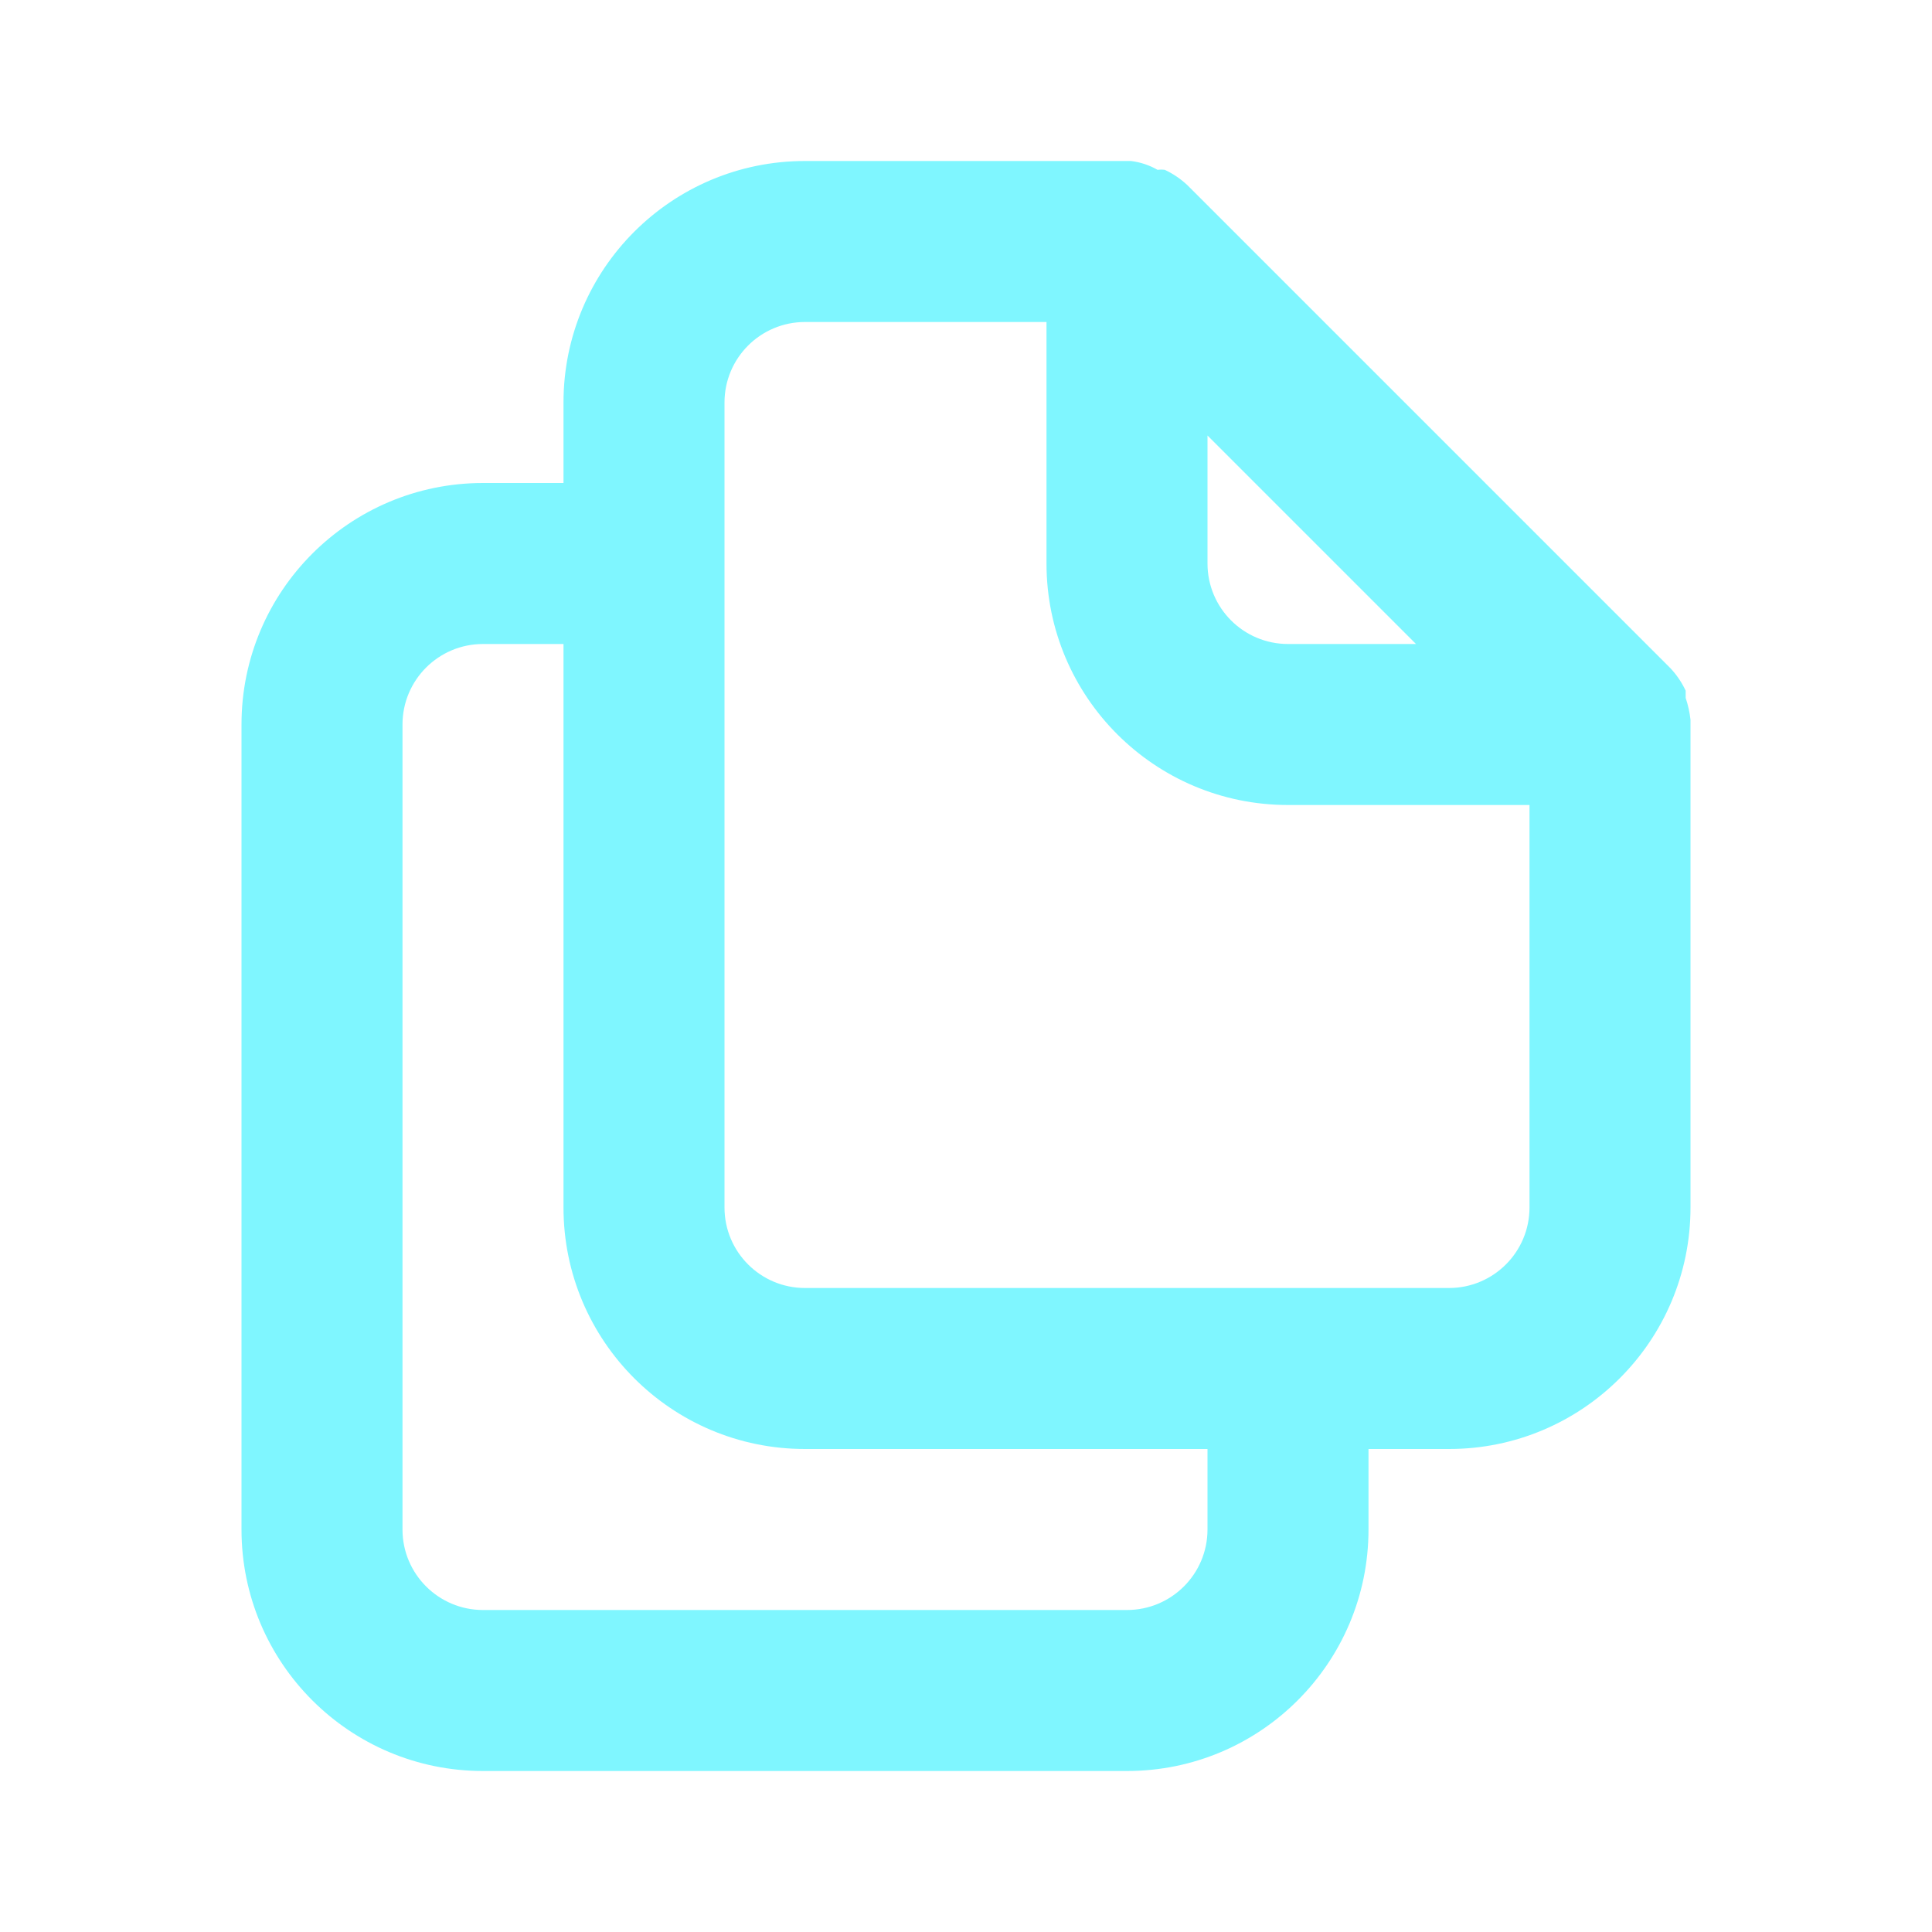
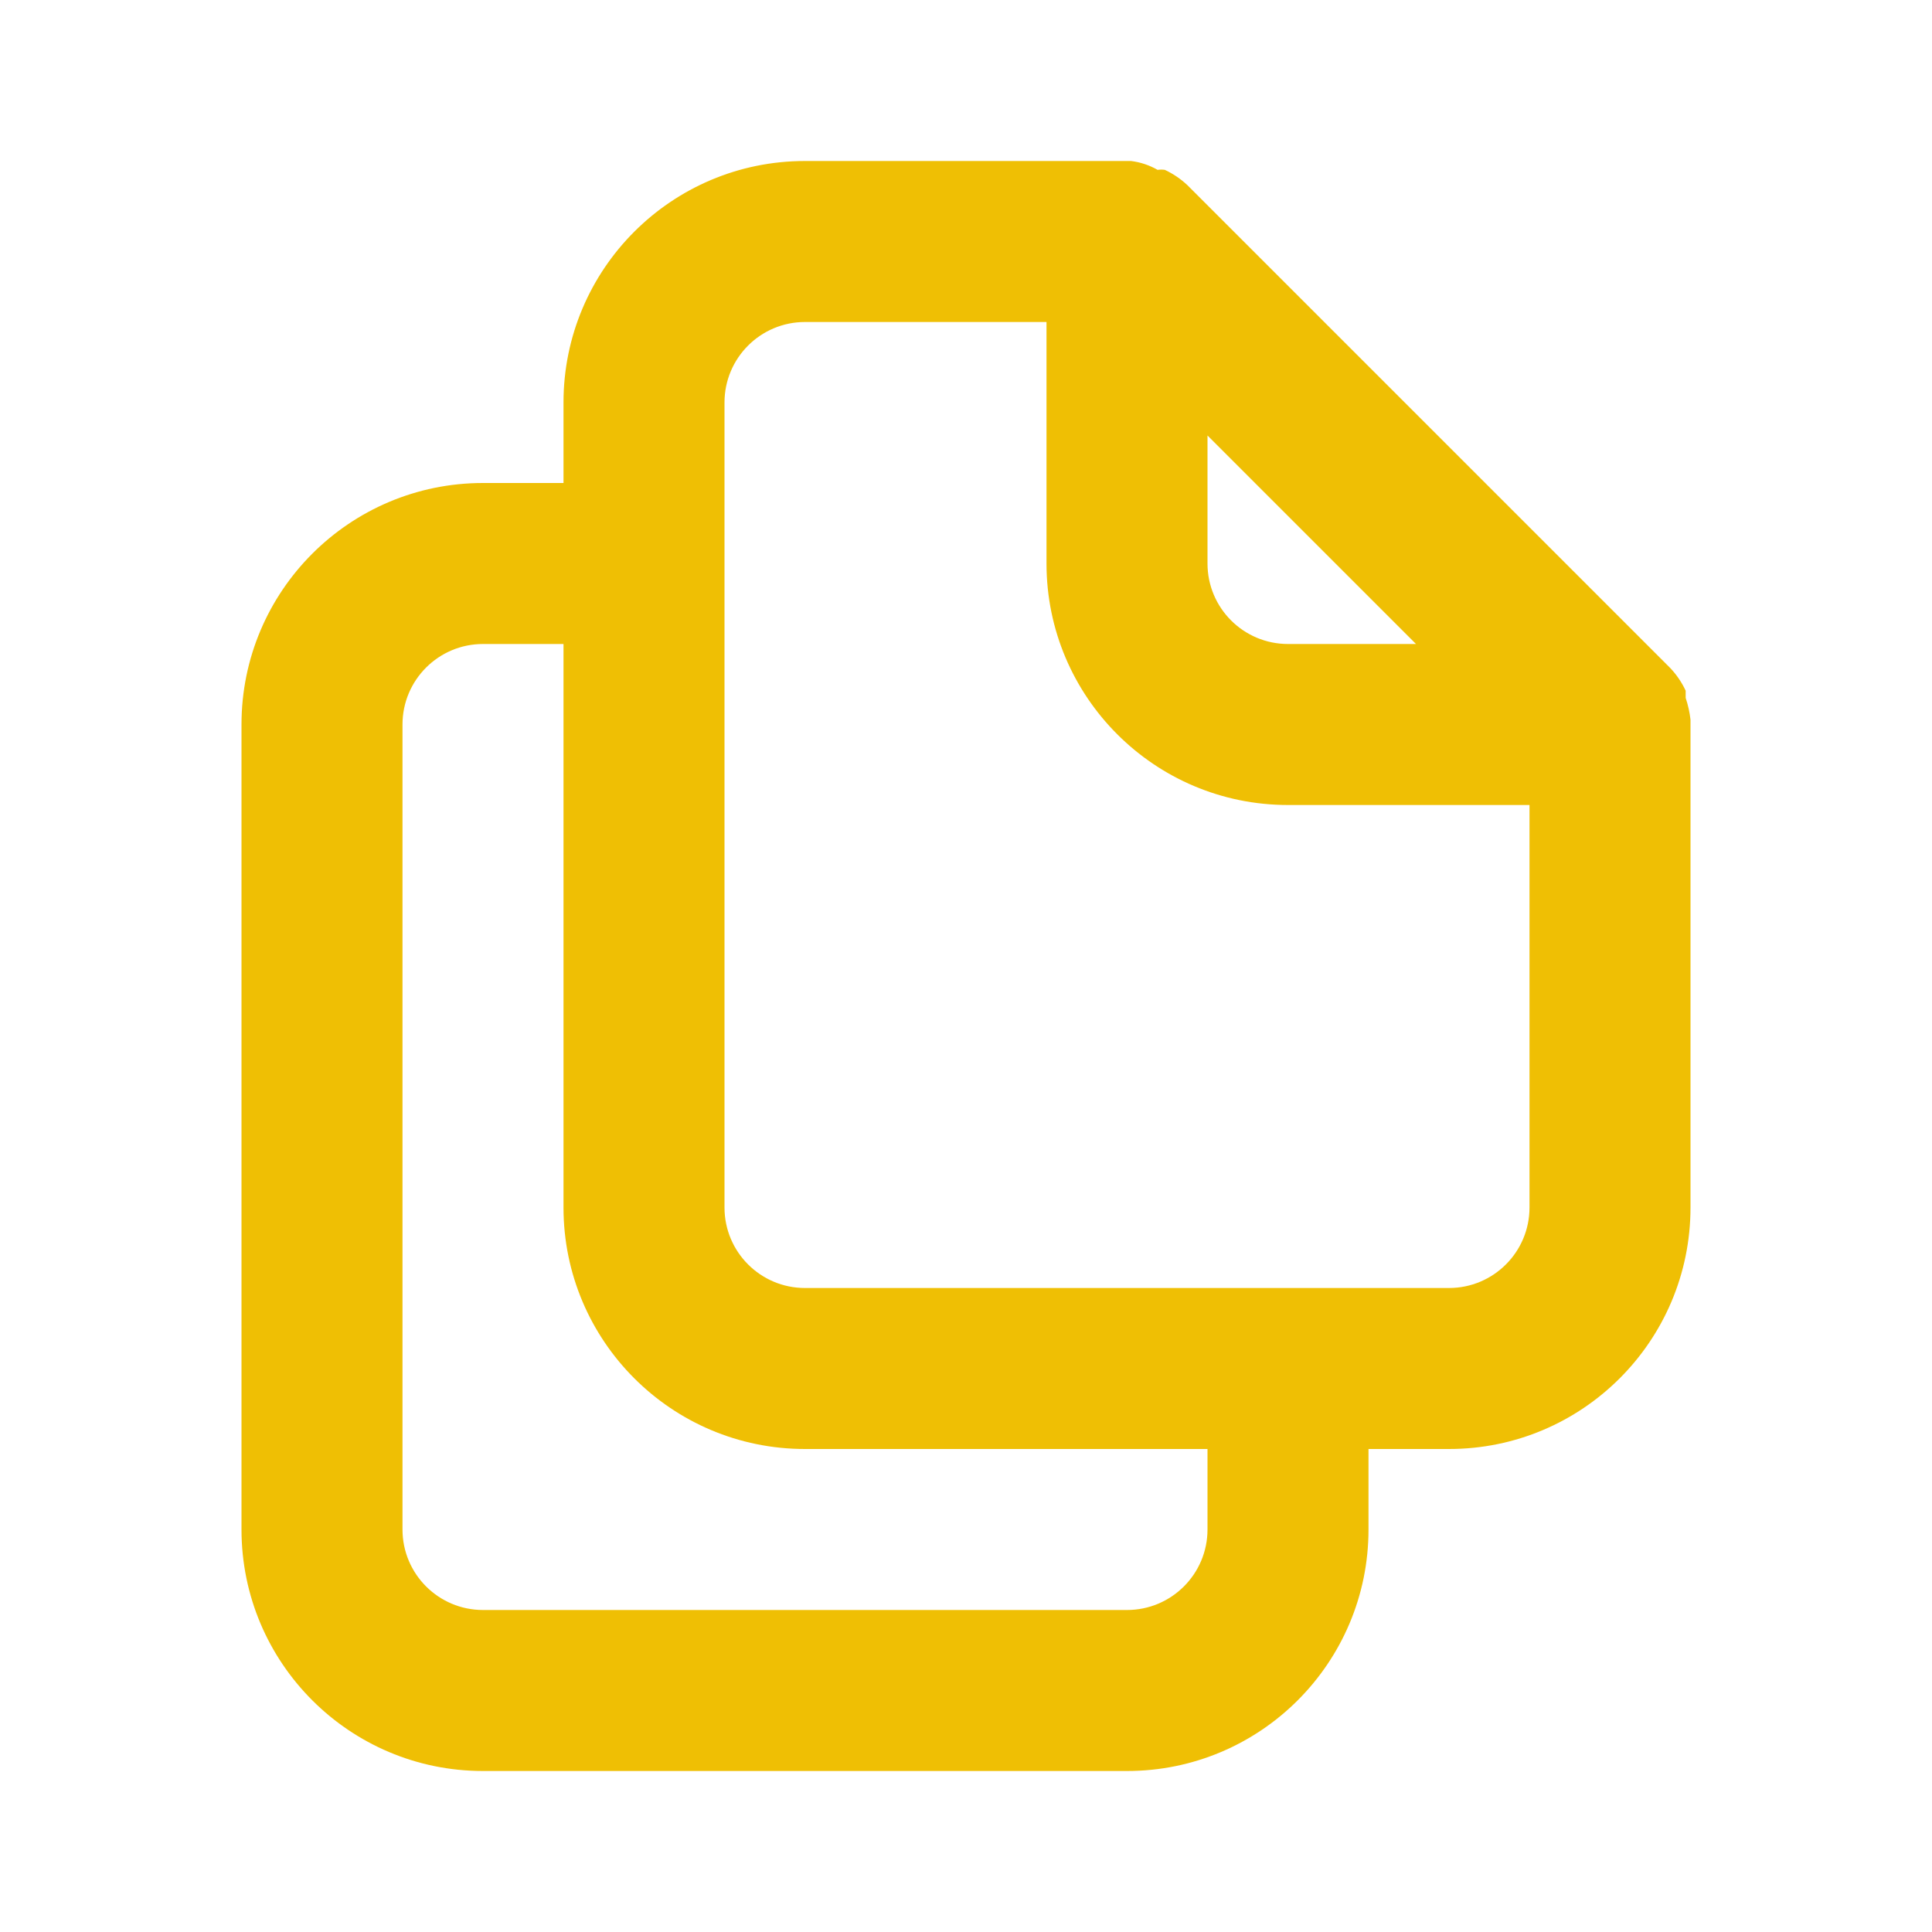
<svg xmlns="http://www.w3.org/2000/svg" width="200" height="200" viewBox="0 0 24 24">
-   <path fill="#7ff6ff" d="M21 8.94a1.31 1.31 0 0 0-.06-.27v-.09a1.07 1.07 0 0 0-.19-.28l-6-6a1.07 1.07 0 0 0-.28-.19a.32.32 0 0 0-.09 0a.88.88 0 0 0-.33-.11H10a3 3 0 0 0-3 3v1H6a3 3 0 0 0-3 3v10a3 3 0 0 0 3 3h8a3 3 0 0 0 3-3v-1h1a3 3 0 0 0 3-3V8.94Zm-6-3.53L17.59 8H16a1 1 0 0 1-1-1ZM15 19a1 1 0 0 1-1 1H6a1 1 0 0 1-1-1V9a1 1 0 0 1 1-1h1v7a3 3 0 0 0 3 3h5Zm4-4a1 1 0 0 1-1 1h-8a1 1 0 0 1-1-1V5a1 1 0 0 1 1-1h3v3a3 3 0 0 0 3 3h3Z" />
+   <path fill="#EFBF04" d="M21 8.94a1.31 1.31 0 0 0-.06-.27v-.09a1.07 1.07 0 0 0-.19-.28l-6-6a1.07 1.07 0 0 0-.28-.19a.32.32 0 0 0-.09 0a.88.88 0 0 0-.33-.11H10a3 3 0 0 0-3 3v1H6a3 3 0 0 0-3 3v10a3 3 0 0 0 3 3h8a3 3 0 0 0 3-3v-1h1a3 3 0 0 0 3-3V8.94Zm-6-3.53L17.59 8H16a1 1 0 0 1-1-1ZM15 19a1 1 0 0 1-1 1H6a1 1 0 0 1-1-1V9a1 1 0 0 1 1-1h1v7a3 3 0 0 0 3 3h5Zm4-4a1 1 0 0 1-1 1h-8a1 1 0 0 1-1-1V5a1 1 0 0 1 1-1h3v3a3 3 0 0 0 3 3h3Z" />
</svg>
